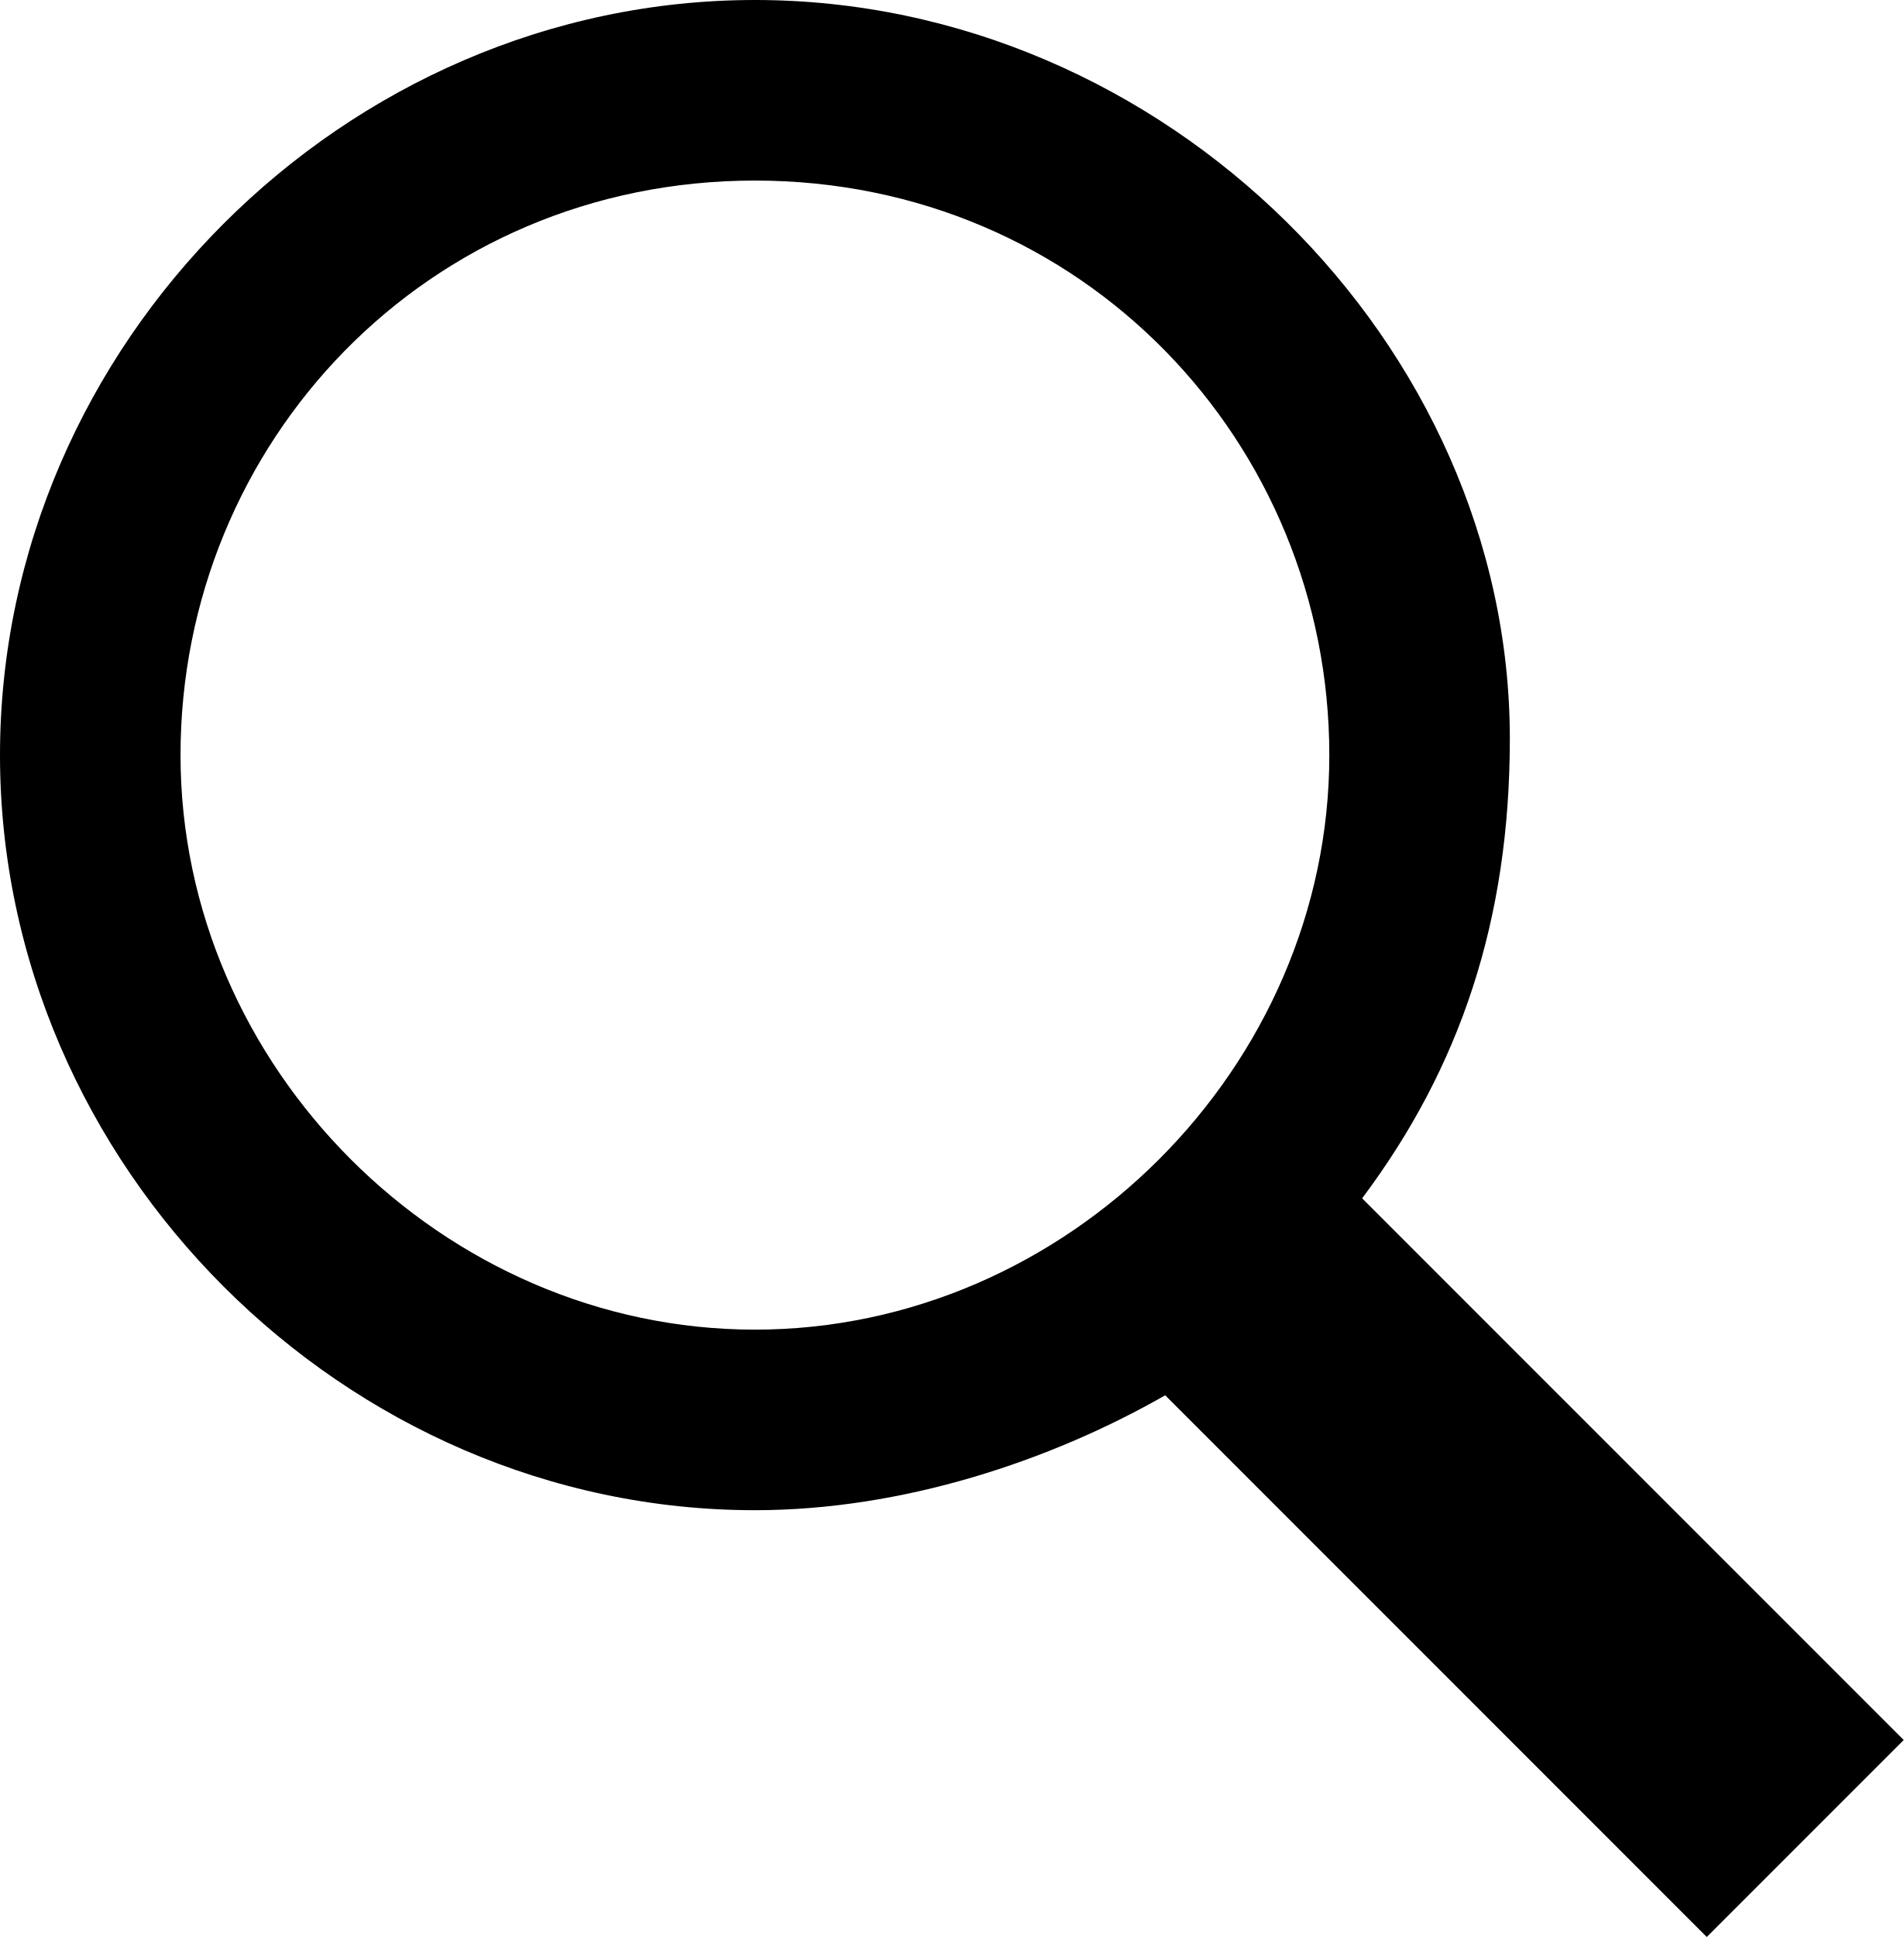
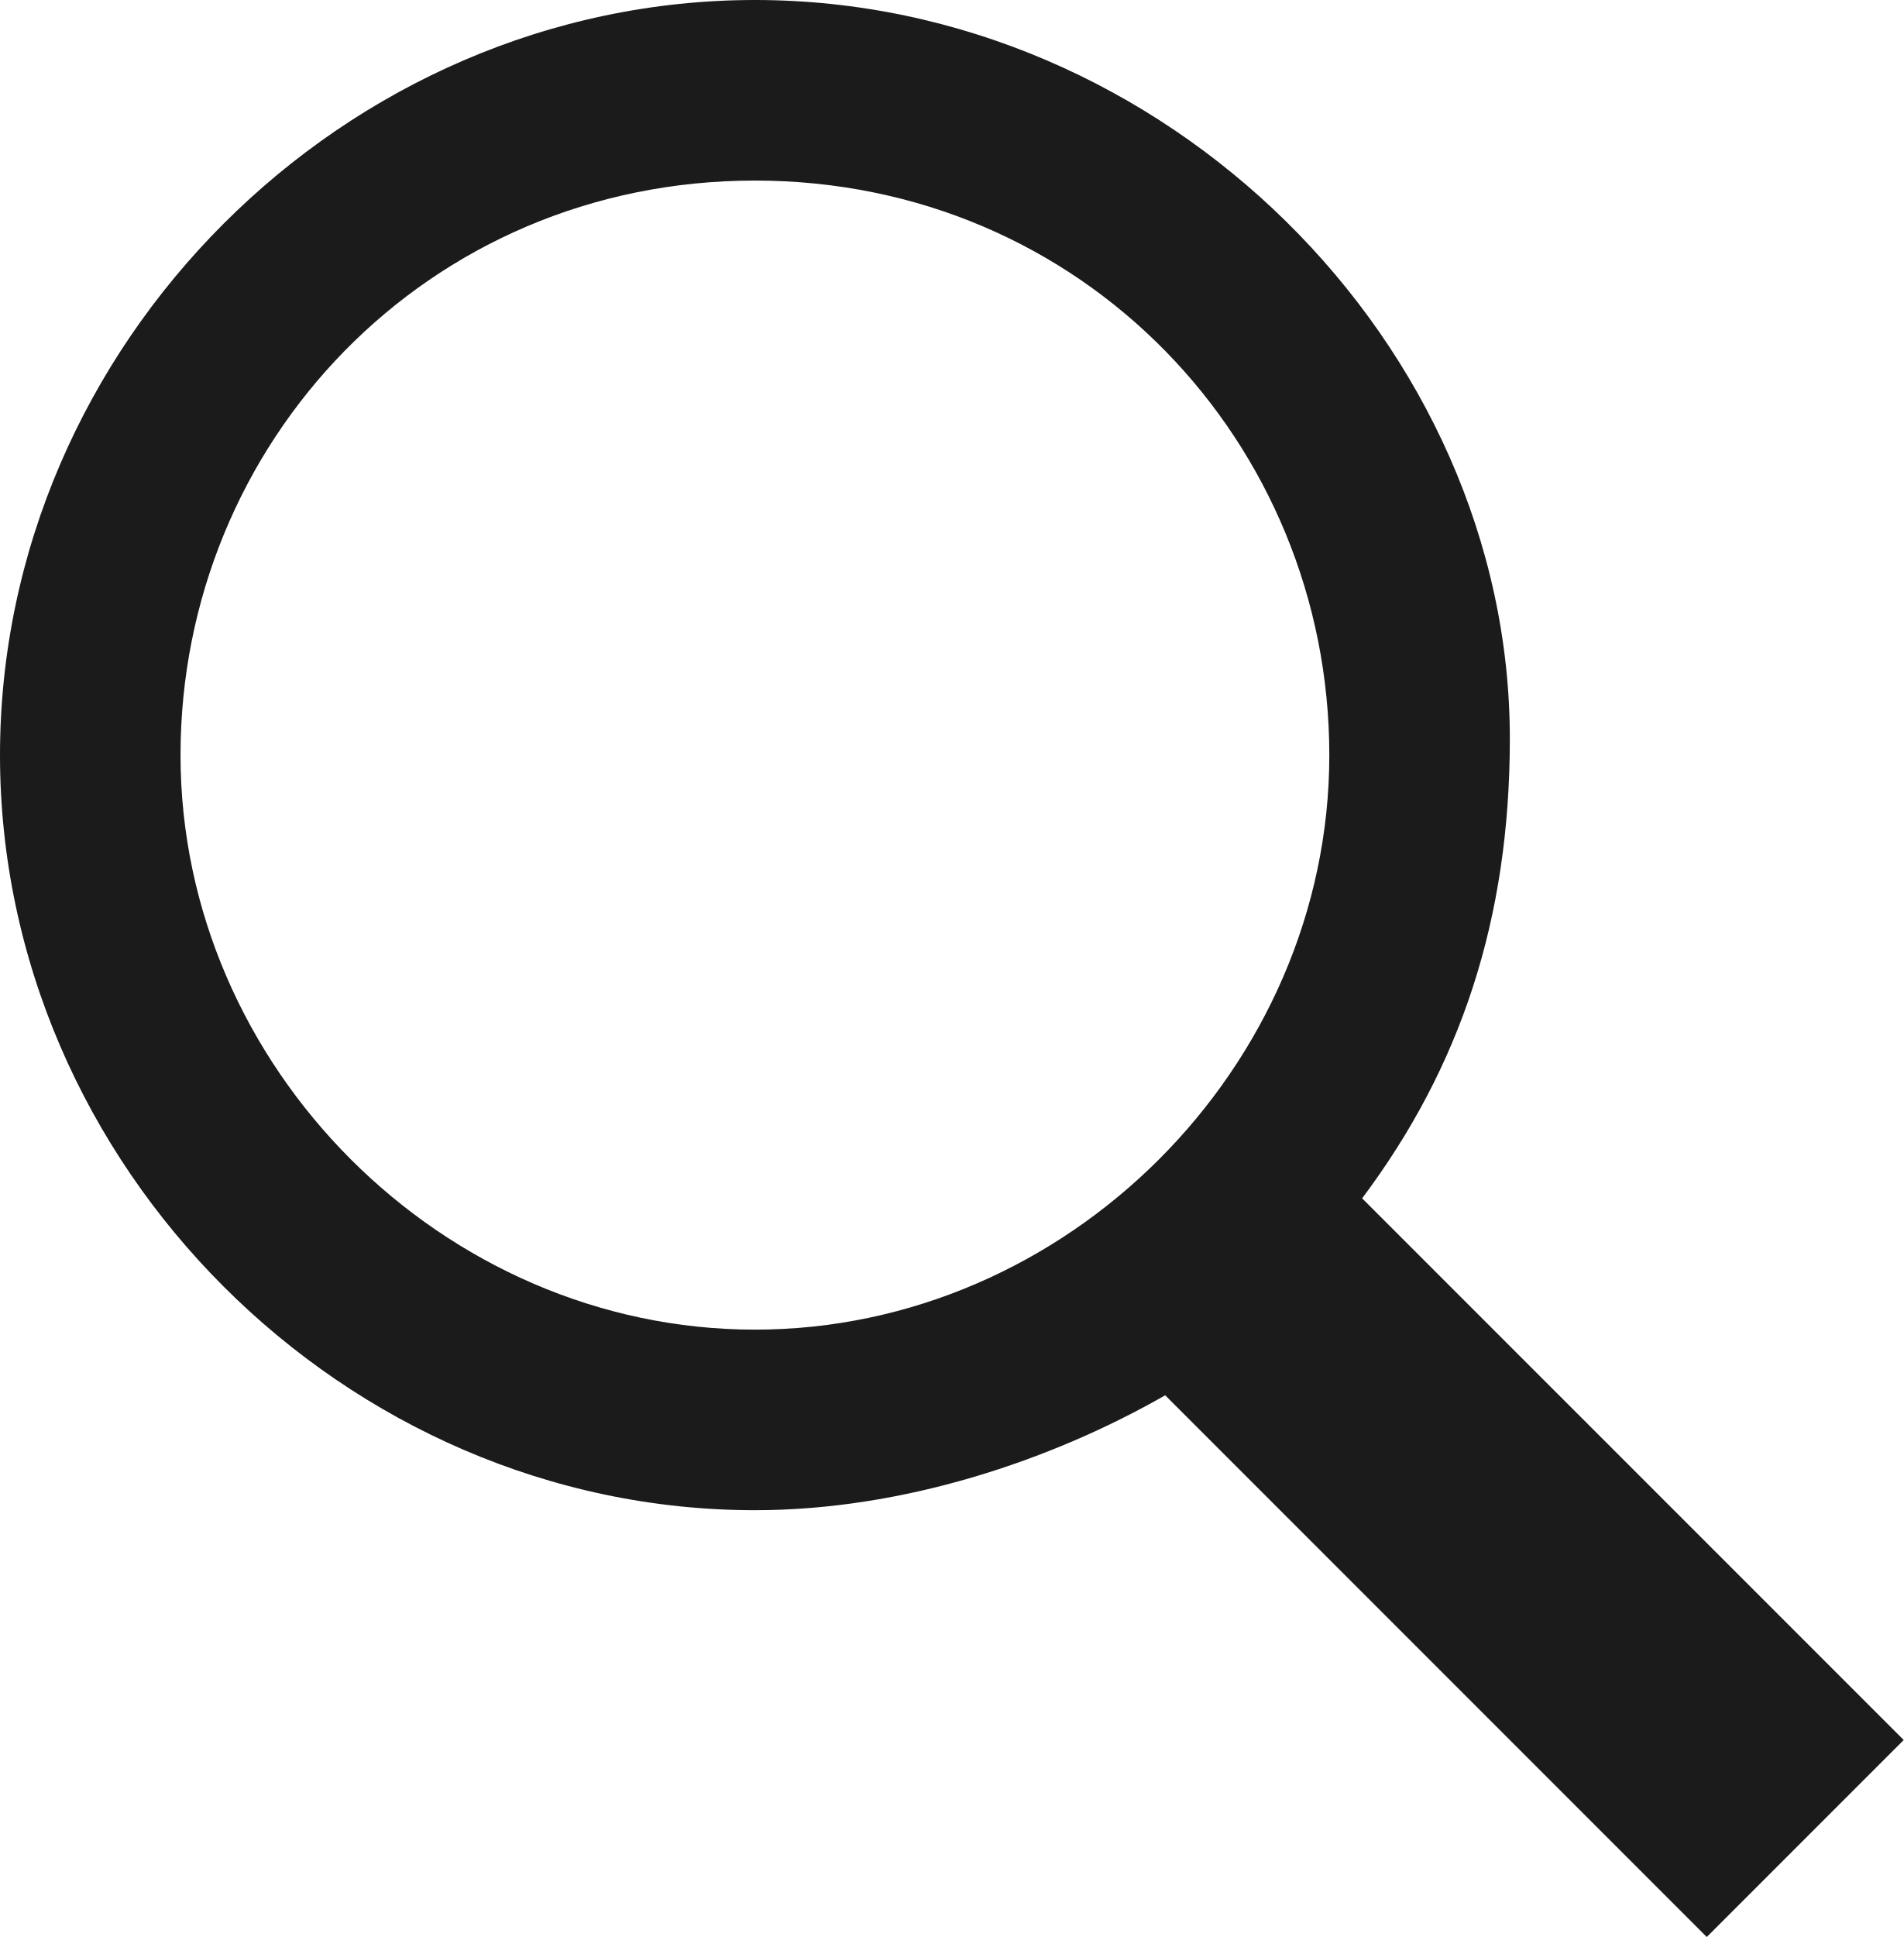
<svg xmlns="http://www.w3.org/2000/svg" version="1.1" id="Layer_1" x="0px" y="0px" viewBox="0 0 11.6 11.8" style="enable-background:new 0 0 11.6 11.8;" xml:space="preserve">
  <style type="text/css">
- 	.st0{fill:#000000;}
+ 	.st0{fill:#1b1b1b;}
</style>
  <path class="st0" d="M4.6,0C2.1,0,0,2.1,0,4.6s2.1,4.6,4.6,4.6c0.9,0,1.8-0.3,2.5-0.7l3.3,3.3l1.2-1.2L8.3,7.3  c0.6-0.8,0.9-1.7,0.9-2.8C9.2,2.1,7.1,0,4.6,0z M4.6,1.1c2,0,3.5,1.6,3.5,3.5S6.5,8.1,4.6,8.1S1.1,6.5,1.1,4.6S2.6,1.1,4.6,1.1z" />
</svg>
